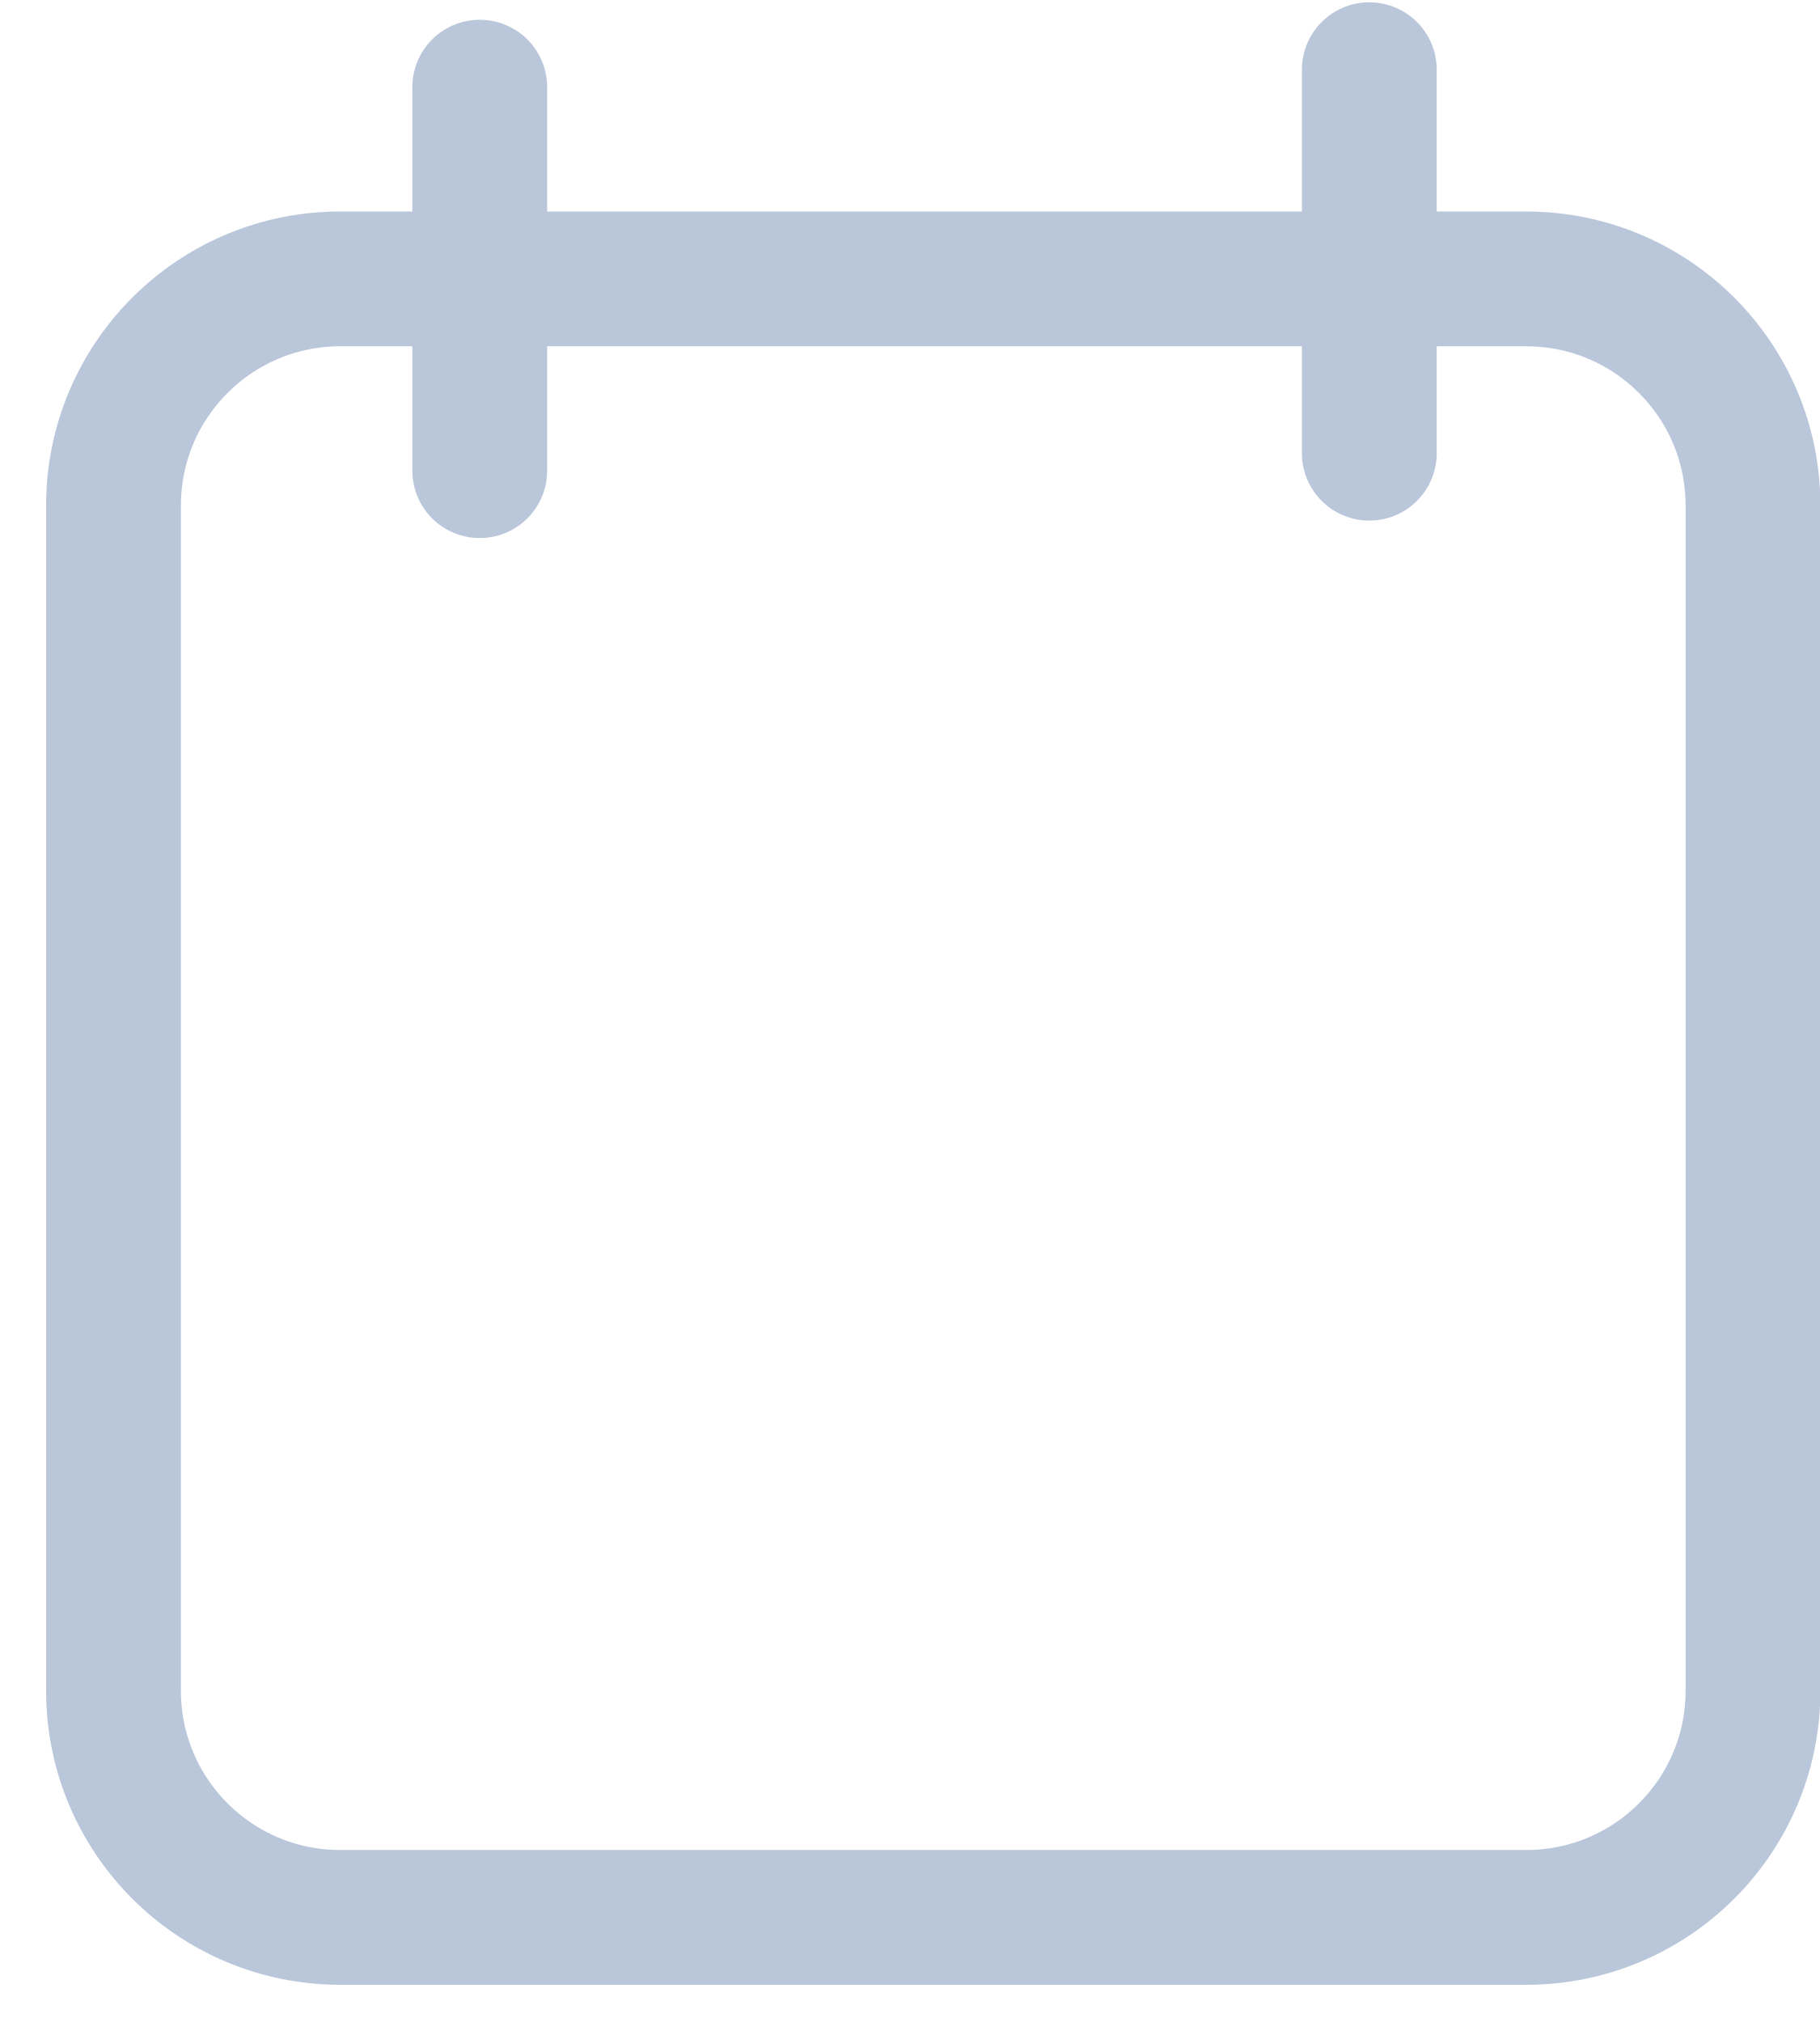
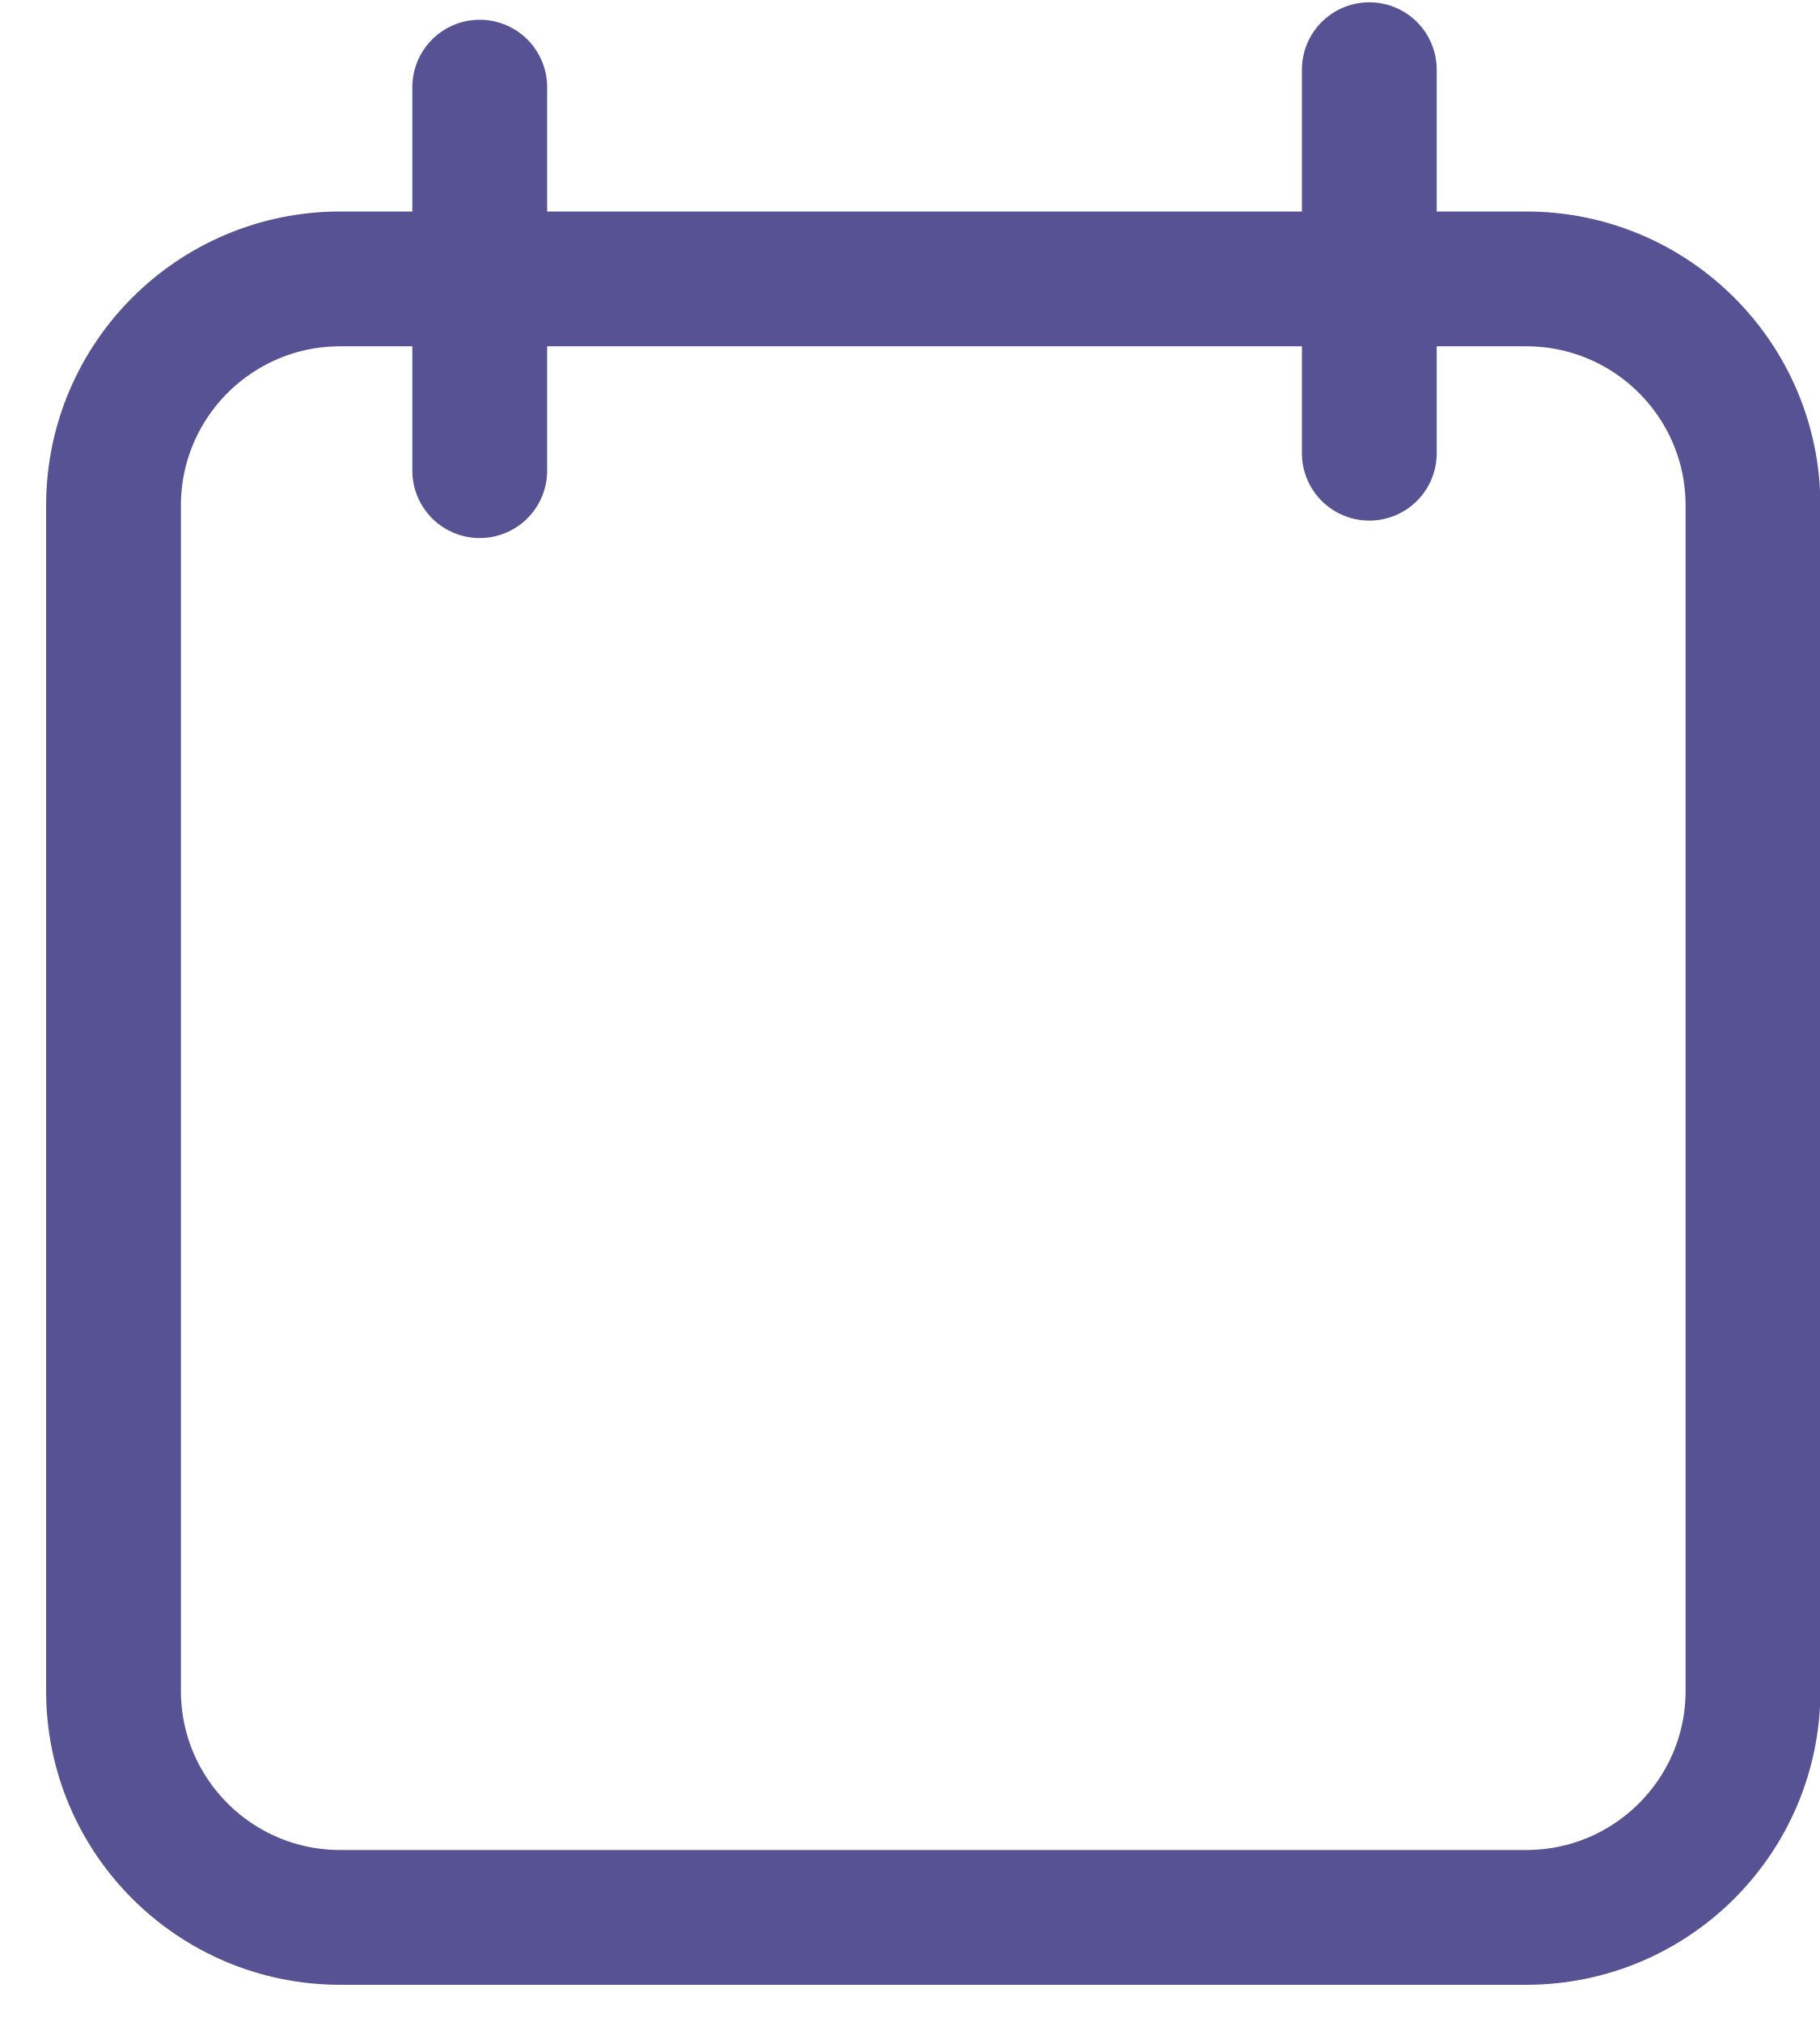
<svg xmlns="http://www.w3.org/2000/svg" width="27" height="30" viewBox="0 0 27 30" fill="none">
-   <path d="M22.642 4.138H5.047C3.19 4.138 1.684 5.643 1.684 7.5V25.086C1.684 26.943 3.19 28.448 5.047 28.448H22.642C24.5 28.448 26.006 26.943 26.006 25.086V7.5C26.006 5.643 24.5 4.138 22.642 4.138Z" stroke="#BAC7DB" stroke-width="2" />
-   <path d="M7.117 6.983V1.293" stroke="#BAC7DB" stroke-width="2" stroke-linecap="round" />
-   <path d="M20.314 6.724V1.034" stroke="#BAC7DB" stroke-width="2" stroke-linecap="round" />
+   <path d="M22.642 4.138H5.047C3.19 4.138 1.684 5.643 1.684 7.5V25.086C1.684 26.943 3.19 28.448 5.047 28.448H22.642C24.5 28.448 26.006 26.943 26.006 25.086V7.5C26.006 5.643 24.5 4.138 22.642 4.138Z" stroke="#575293" stroke-width="2" />
+   <path d="M7.117 6.983V1.293" stroke="#575293" stroke-width="2" stroke-linecap="round" />
+   <path d="M20.314 6.724V1.034" stroke="#575293" stroke-width="2" stroke-linecap="round" />
</svg>
